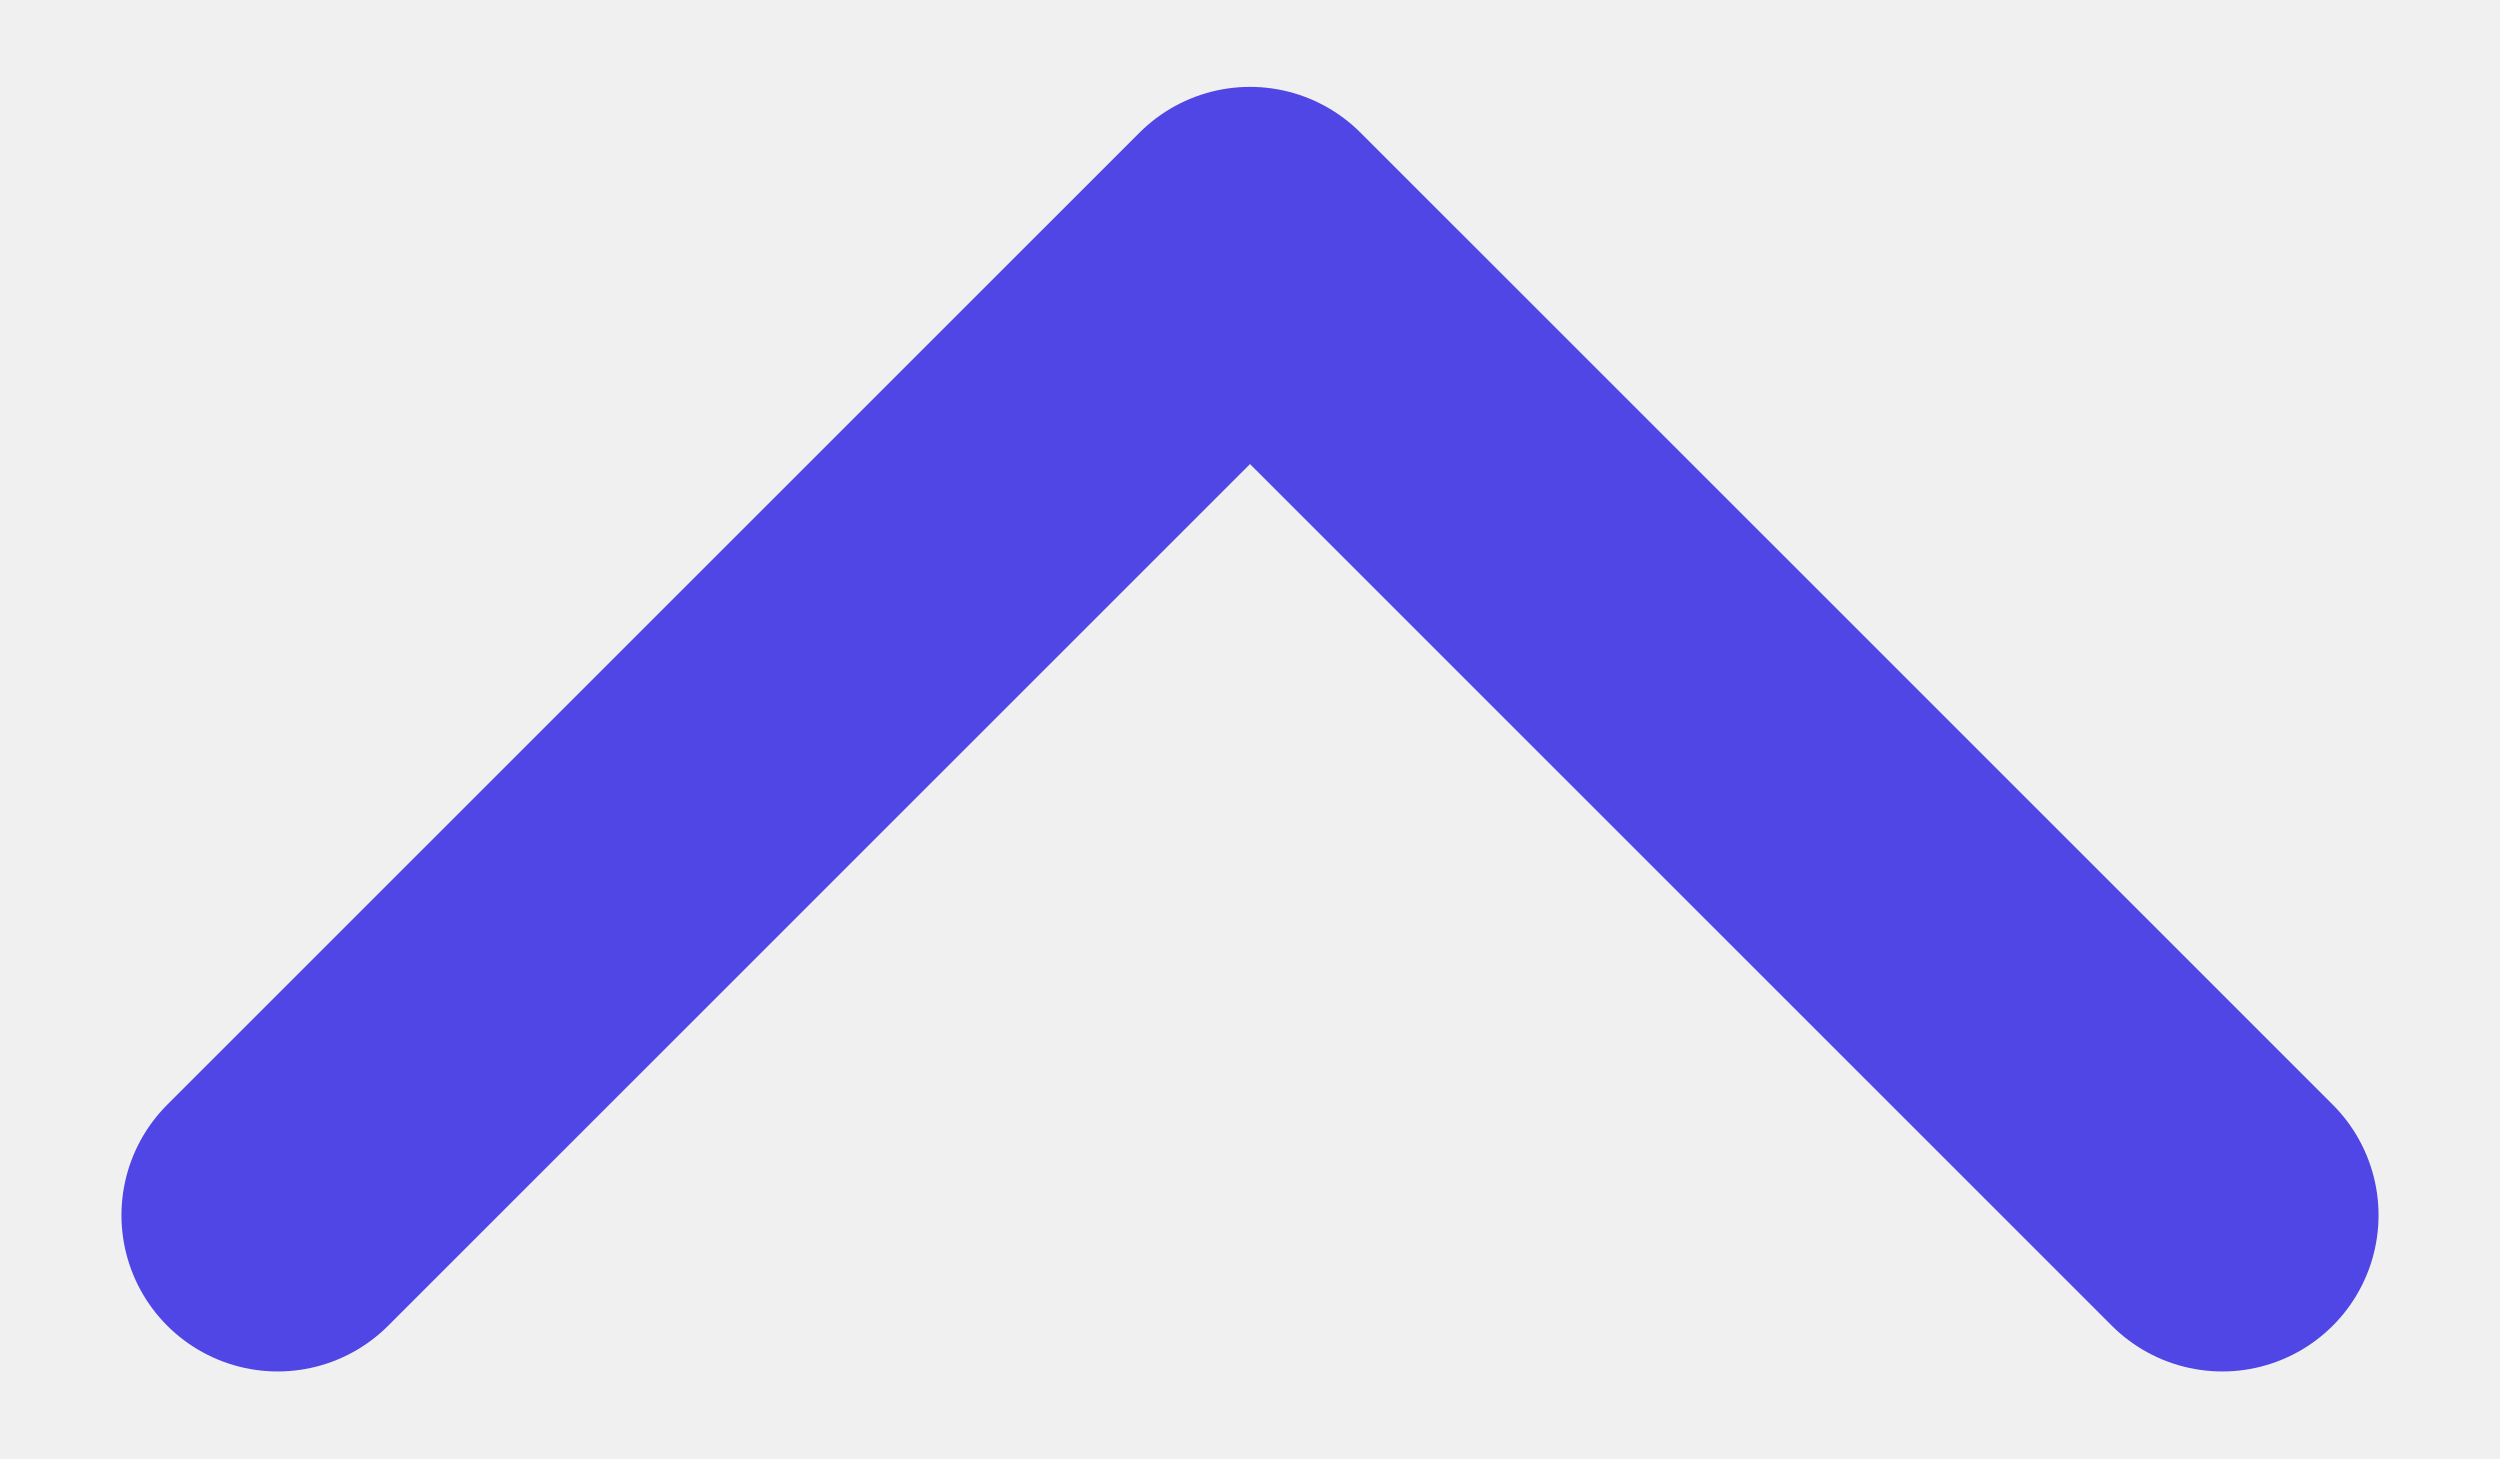
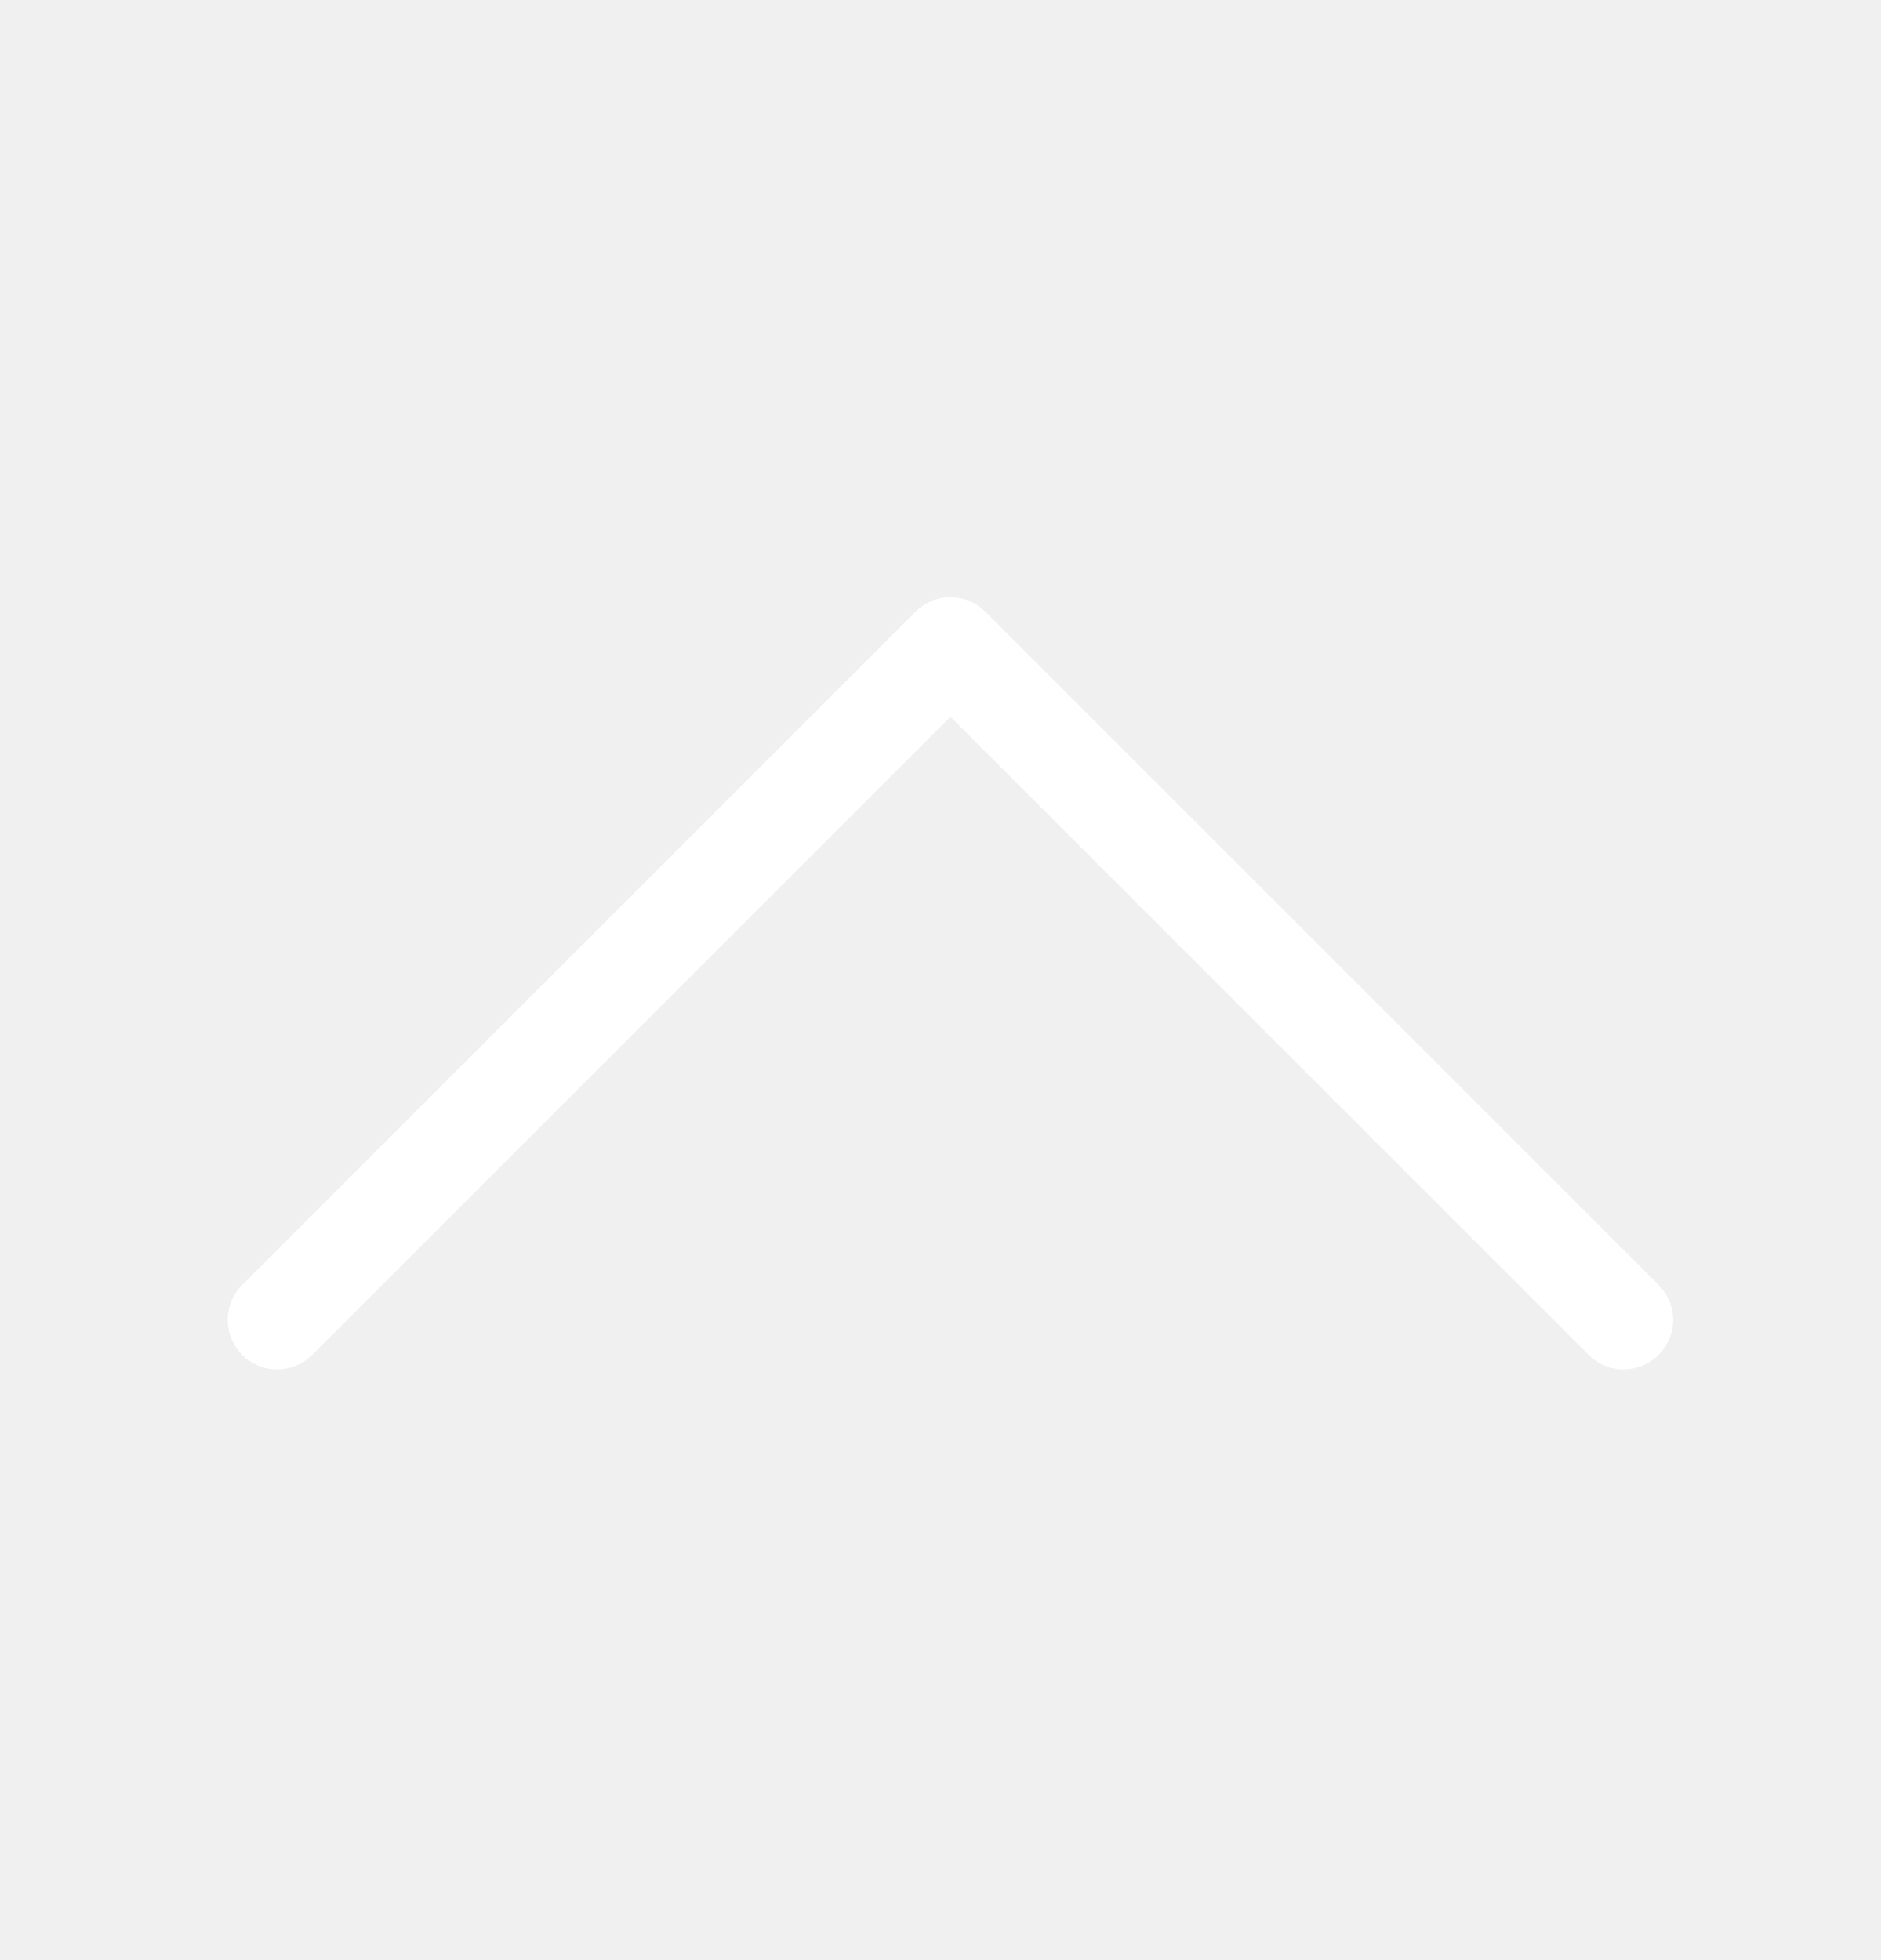
- <svg xmlns="http://www.w3.org/2000/svg" width="12" height="7" viewBox="0 0 12 7" fill="none">
-   <path d="M1.333 5.833L6 1.167L10.667 5.833" stroke="#4F46E5" stroke-width="1.5" stroke-linecap="round" stroke-linejoin="round" />
+ <svg xmlns="http://www.w3.org/2000/svg" width="95px" height="99px" viewBox="0 0 95 99" version="1.1">
+   <g id="Artboard" stroke="none" stroke-width="1" fill="none" fill-rule="evenodd" stroke-linecap="round" stroke-linejoin="round">
+     <polyline id="Path" stroke="#FFFFFF" stroke-width="5" points="14 66.667 48 32.667 82 66.667" />
+   </g>
</svg>
